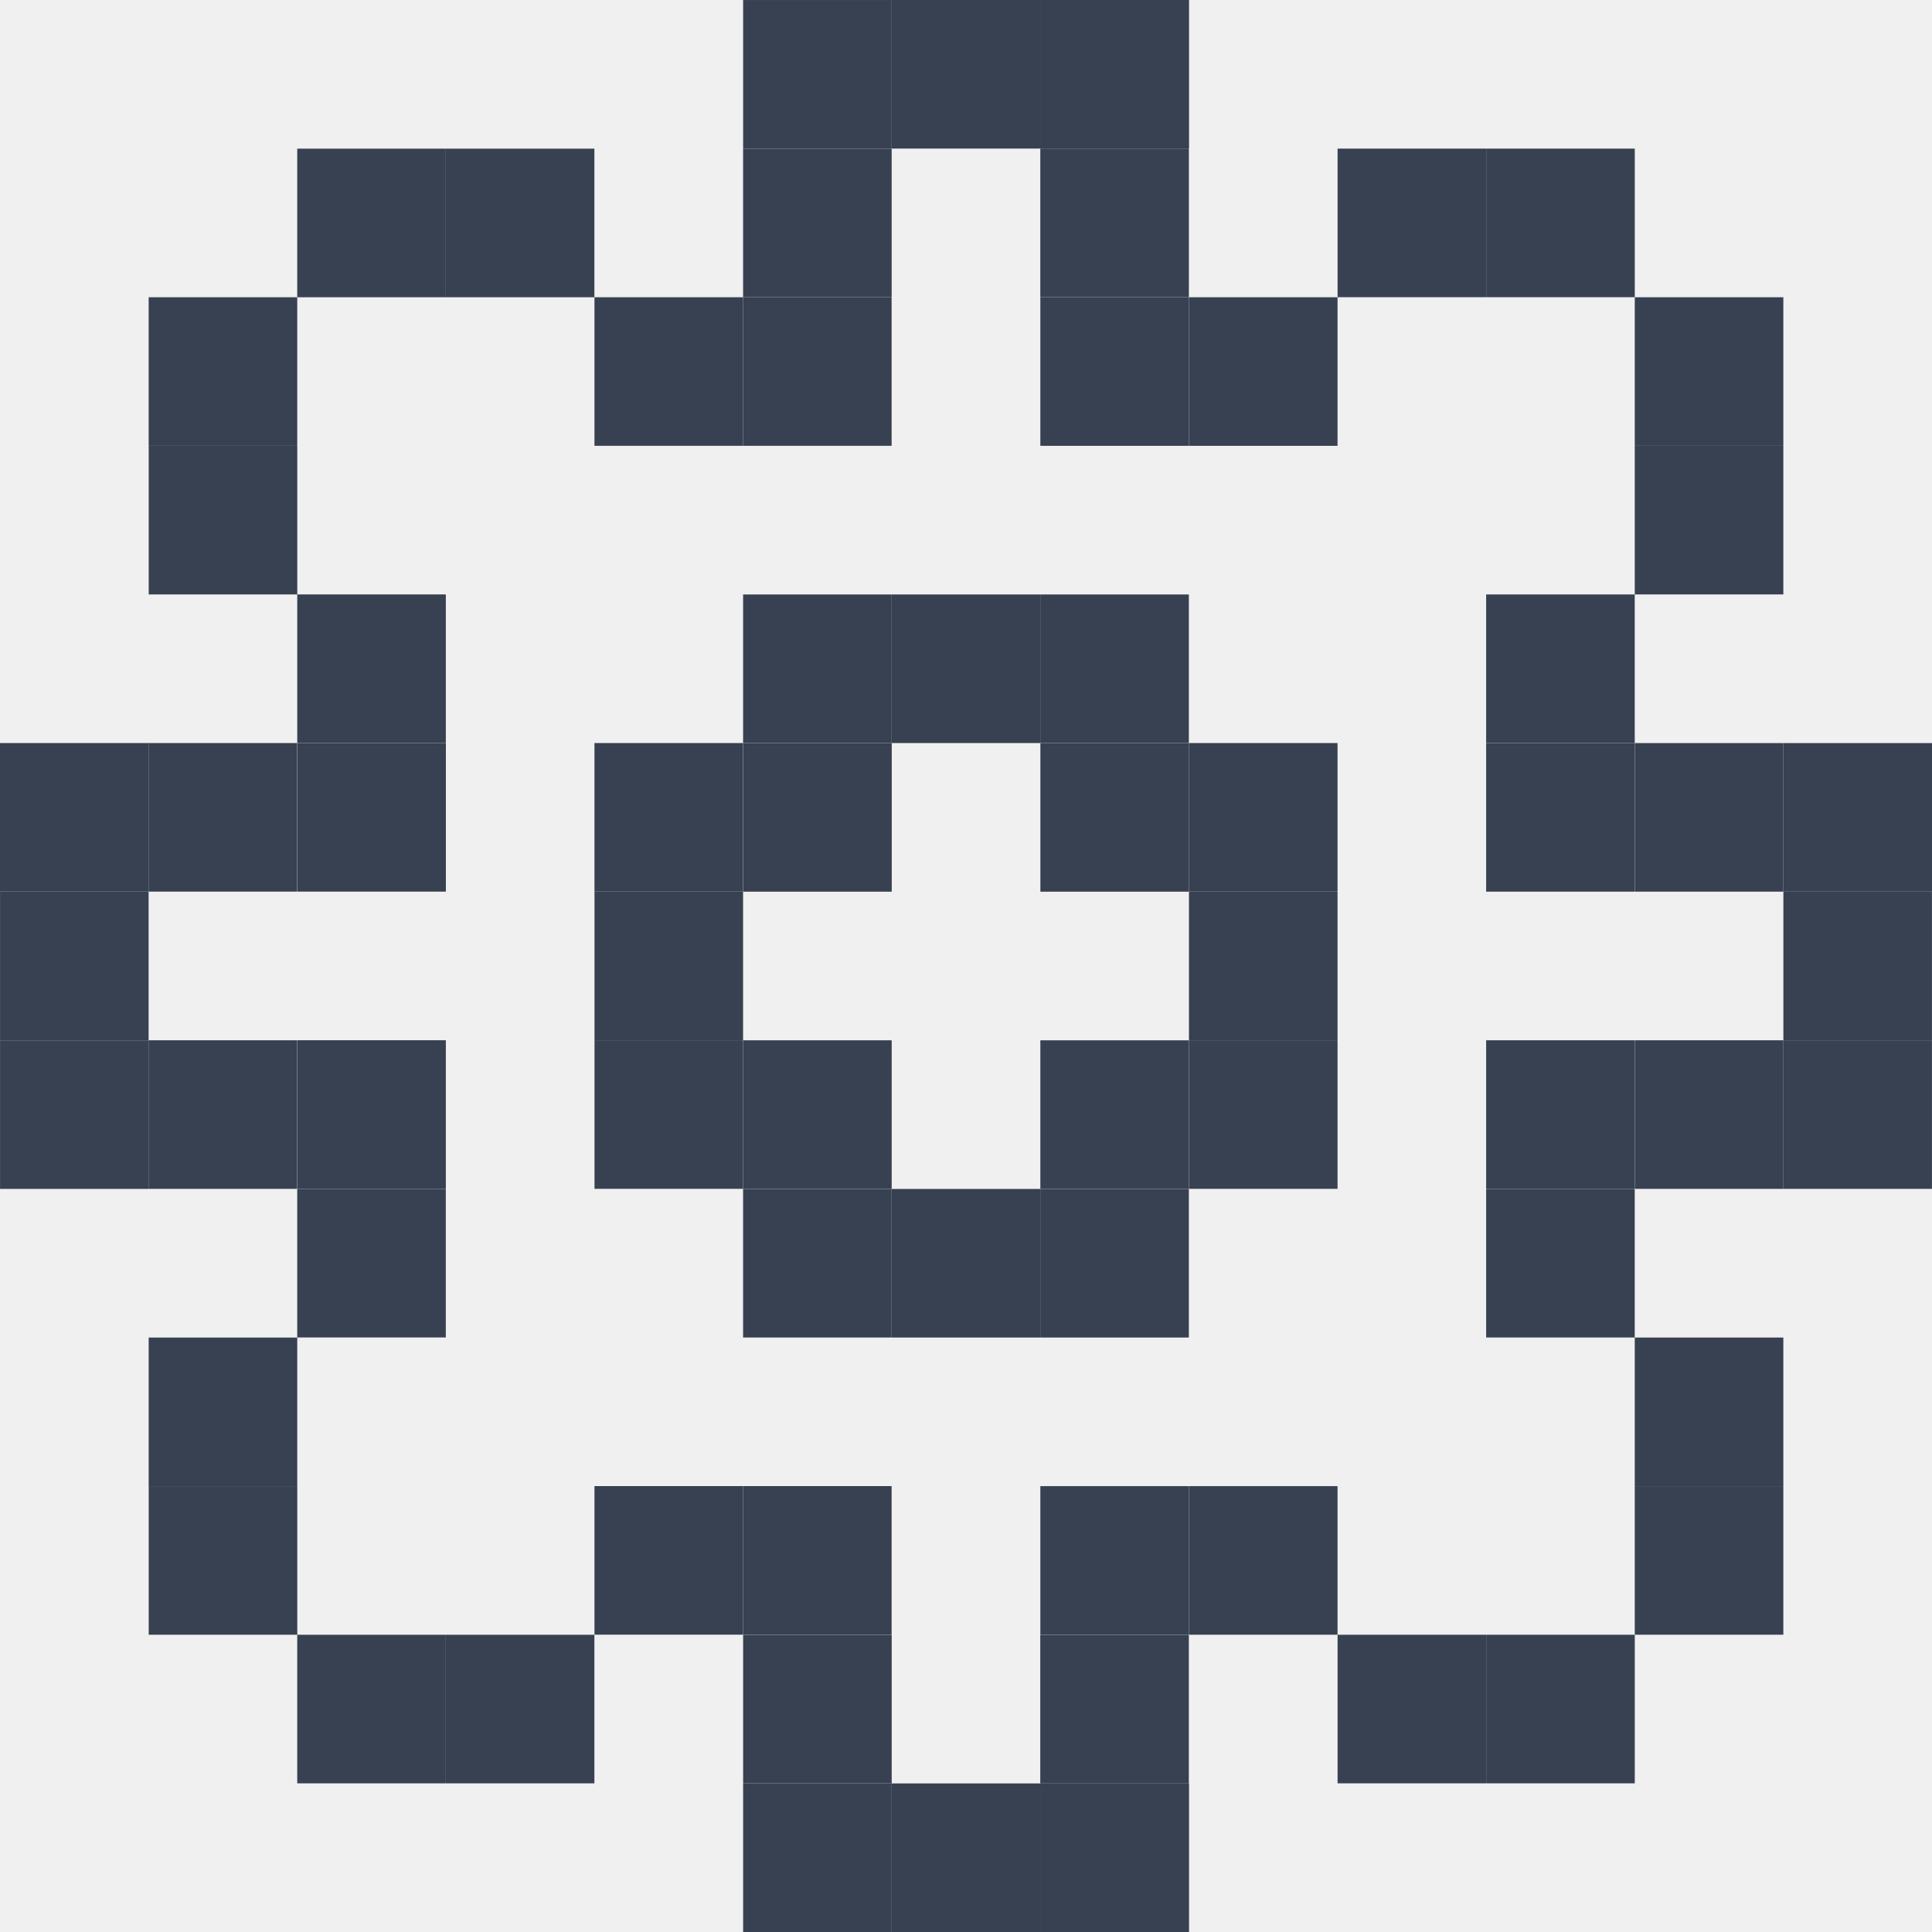
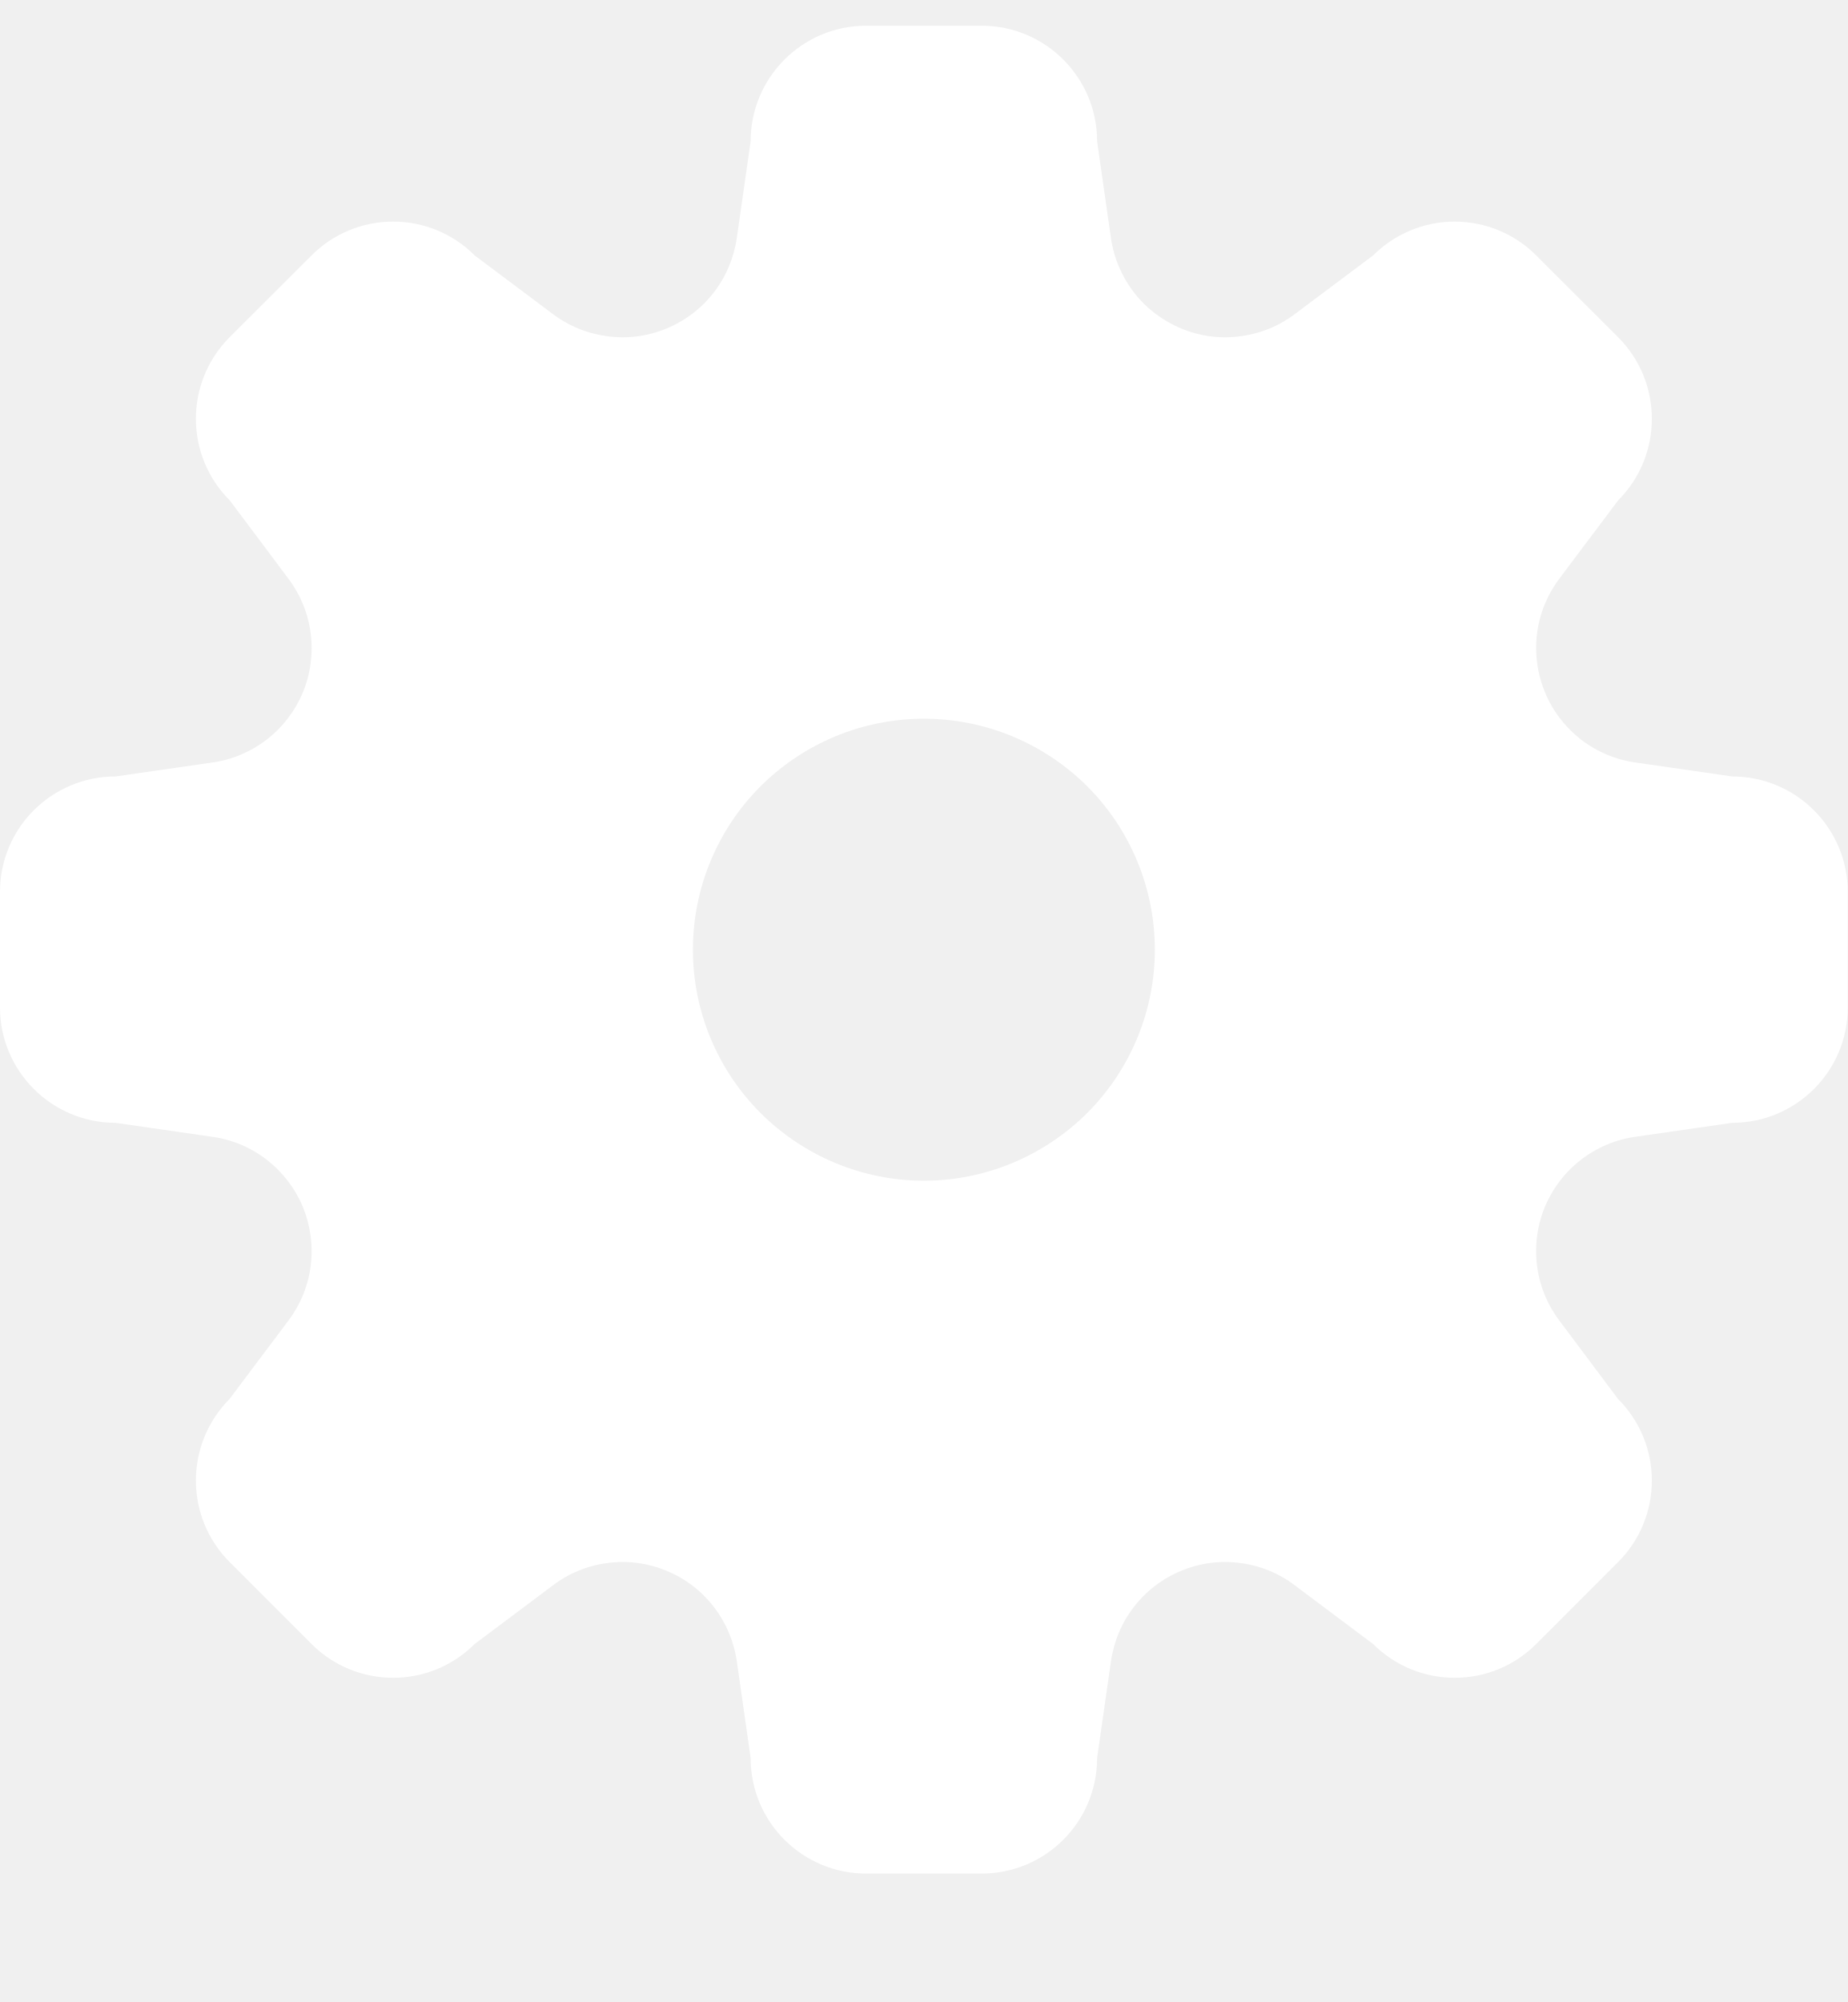
- <svg xmlns="http://www.w3.org/2000/svg" width="20" height="20" viewBox="0 0 20 20" fill="none">
-   <g id="Group 14060">
-     <rect id="Rectangle 2703" x="3.077" y="1.539" width="1.538" height="1.538" fill="#374151" />
-     <rect id="Rectangle 3159" width="1.538" height="1.538" transform="matrix(-1 0 0 1 16.9231 1.53857)" fill="#374151" />
-     <rect id="Rectangle 3157" x="9.231" width="1.538" height="1.538" fill="#374151" />
-     <rect id="Rectangle 3190" x="9.231" y="6.154" width="1.538" height="1.538" fill="#374151" />
-     <rect id="Rectangle 3193" x="9.231" y="12.308" width="1.538" height="1.538" fill="#374151" />
-     <rect id="Rectangle 3149" x="3.077" y="16.923" width="1.538" height="1.538" fill="#374151" />
-     <rect id="Rectangle 3161" width="1.538" height="1.538" transform="matrix(-1 0 0 1 16.9231 16.9229)" fill="#374151" />
-     <rect id="Rectangle 3151" x="6.154" y="15.384" width="1.538" height="1.538" fill="#374151" />
-     <rect id="Rectangle 3162" width="1.538" height="1.538" transform="matrix(-1 0 0 1 13.8461 15.3845)" fill="#374151" />
-     <rect id="Rectangle 3153" x="6.154" y="3.077" width="1.538" height="1.538" fill="#374151" />
-     <rect id="Rectangle 3163" width="1.538" height="1.538" transform="matrix(-1 0 0 1 13.8461 3.07715)" fill="#374151" />
-     <rect id="Rectangle 3140" y="7.692" width="1.538" height="1.538" fill="#374151" />
-     <rect id="Rectangle 3184" x="6.154" y="7.692" width="1.538" height="1.538" fill="#374151" />
-     <rect id="Rectangle 3187" x="12.308" y="7.692" width="1.538" height="1.538" fill="#374151" />
-     <rect id="Rectangle 3164" width="1.538" height="1.538" transform="matrix(-1 0 0 1 20 7.69238)" fill="#374151" />
-     <rect id="Rectangle 3136" x="3.077" y="3.077" width="1.538" height="1.538" transform="rotate(90 3.0769 3.07715)" fill="#374151" />
-     <rect id="Rectangle 3165" width="1.538" height="1.538" transform="matrix(-5.18986e-09 1 1 5.18986e-09 16.9231 3.07715)" fill="#374151" />
-     <rect id="Rectangle 3155" x="9.231" width="1.538" height="1.538" transform="rotate(90 9.23077 0)" fill="#374151" />
-     <rect id="Rectangle 3191" x="9.231" y="6.154" width="1.538" height="1.538" transform="rotate(90 9.23077 6.15381)" fill="#374151" />
-     <rect id="Rectangle 3196" x="9.231" y="7.692" width="1.538" height="1.538" transform="rotate(90 9.23077 7.69238)" fill="#374151" />
-     <rect id="Rectangle 3197" x="12.308" y="7.692" width="1.538" height="1.538" transform="rotate(90 12.3077 7.69238)" fill="#374151" />
-     <rect id="Rectangle 3198" x="12.308" y="10.769" width="1.538" height="1.538" transform="rotate(90 12.3077 10.769)" fill="#374151" />
-     <rect id="Rectangle 3199" x="9.231" y="10.769" width="1.538" height="1.538" transform="rotate(90 9.23077 10.769)" fill="#374151" />
-     <rect id="Rectangle 3194" x="9.231" y="12.308" width="1.538" height="1.538" transform="rotate(90 9.23077 12.3076)" fill="#374151" />
-     <rect id="Rectangle 3166" width="1.538" height="1.538" transform="matrix(-5.18986e-09 1 1 5.18986e-09 10.7692 0)" fill="#374151" />
-     <rect id="Rectangle 3147" x="3.077" y="13.846" width="1.538" height="1.538" transform="rotate(90 3.0769 13.8462)" fill="#374151" />
-     <rect id="Rectangle 3167" width="1.538" height="1.538" transform="matrix(-5.18986e-09 1 1 5.18986e-09 16.9231 13.8462)" fill="#374151" />
-     <rect id="Rectangle 3142" x="1.538" y="9.231" width="1.538" height="1.538" transform="rotate(90 1.53845 9.23096)" fill="#374151" />
-     <rect id="Rectangle 3185" x="7.692" y="9.231" width="1.538" height="1.538" transform="rotate(90 7.69232 9.23096)" fill="#374151" />
-     <rect id="Rectangle 3188" x="13.846" y="9.231" width="1.538" height="1.538" transform="rotate(90 13.8461 9.23096)" fill="#374151" />
-     <rect id="Rectangle 3168" width="1.538" height="1.538" transform="matrix(-5.18986e-09 1 1 5.18986e-09 18.4615 9.23096)" fill="#374151" />
-     <rect id="Rectangle 3138" x="4.615" y="6.154" width="1.538" height="1.538" transform="rotate(90 4.61536 6.15381)" fill="#374151" />
-     <rect id="Rectangle 3169" width="1.538" height="1.538" transform="matrix(-5.18986e-09 1 1 5.18986e-09 15.3846 6.15381)" fill="#374151" />
-     <rect id="Rectangle 3146" x="4.615" y="12.308" width="1.538" height="1.538" transform="rotate(90 4.61536 12.3076)" fill="#374151" />
-     <rect id="Rectangle 3170" width="1.538" height="1.538" transform="matrix(-5.18986e-09 1 1 5.18986e-09 15.3846 12.3076)" fill="#374151" />
-     <rect id="Rectangle 3135" x="4.615" y="1.539" width="1.538" height="1.538" fill="#374151" />
-     <rect id="Rectangle 3171" width="1.538" height="1.538" transform="matrix(-1 0 0 1 15.3846 1.53857)" fill="#374151" />
-     <rect id="Rectangle 3158" x="10.769" width="1.538" height="1.538" fill="#374151" />
-     <rect id="Rectangle 3192" x="10.769" y="6.154" width="1.538" height="1.538" fill="#374151" />
-     <rect id="Rectangle 3195" x="10.769" y="12.308" width="1.538" height="1.538" fill="#374151" />
-     <rect id="Rectangle 3150" x="4.615" y="16.923" width="1.538" height="1.538" fill="#374151" />
-     <rect id="Rectangle 3173" width="1.538" height="1.538" transform="matrix(-1 0 0 1 15.3846 16.9229)" fill="#374151" />
-     <rect id="Rectangle 3152" x="7.692" y="15.384" width="1.538" height="1.538" fill="#374151" />
-     <rect id="Rectangle 3174" width="1.538" height="1.538" transform="matrix(-1 0 0 1 12.3077 15.3845)" fill="#374151" />
-     <rect id="Rectangle 3154" x="7.692" y="3.077" width="1.538" height="1.538" fill="#374151" />
-     <rect id="Rectangle 3175" width="1.538" height="1.538" transform="matrix(-1 0 0 1 12.3077 3.07715)" fill="#374151" />
-     <rect id="Rectangle 3141" x="1.538" y="7.692" width="1.538" height="1.538" fill="#374151" />
-     <rect id="Rectangle 3176" width="1.538" height="1.538" transform="matrix(-1 0 0 1 18.4615 7.69238)" fill="#374151" />
-     <rect id="Rectangle 3144" x="1.538" y="10.769" width="1.538" height="1.538" fill="#374151" />
-     <rect id="Rectangle 3177" width="1.538" height="1.538" transform="matrix(-1 0 0 1 18.4615 10.769)" fill="#374151" />
-     <rect id="Rectangle 3137" x="3.077" y="4.615" width="1.538" height="1.538" transform="rotate(90 3.0769 4.61548)" fill="#374151" />
-     <rect id="Rectangle 3178" width="1.538" height="1.538" transform="matrix(-5.18986e-09 1 1 5.18986e-09 16.9231 4.61548)" fill="#374151" />
-     <rect id="Rectangle 3156" x="9.231" y="1.539" width="1.538" height="1.538" transform="rotate(90 9.23083 1.53857)" fill="#374151" />
-     <rect id="Rectangle 3179" width="1.538" height="1.538" transform="matrix(-5.18986e-09 1 1 5.18986e-09 10.7692 1.53857)" fill="#374151" />
-     <g id="Group 14058">
-       <rect id="Rectangle 3159_2" width="1.538" height="1.538" transform="matrix(1 0 0 -1 9.23077 20)" fill="#374151" />
-       <rect id="Rectangle 3160" width="1.538" height="1.538" transform="matrix(5.18986e-09 -1 -1 -5.18986e-09 9.23077 20)" fill="#374151" />
-       <rect id="Rectangle 3161_2" width="1.538" height="1.538" transform="matrix(1 0 0 -1 10.7692 20)" fill="#374151" />
-       <rect id="Rectangle 3162_2" width="1.538" height="1.538" transform="matrix(5.18986e-09 -1 -1 -5.18986e-09 9.23083 18.4614)" fill="#374151" />
-     </g>
-     <g id="Group 14059">
-       <rect id="Rectangle 3160_2" x="10.769" y="20" width="1.538" height="1.538" transform="rotate(-90 10.7692 20)" fill="#374151" />
-       <rect id="Rectangle 3162_3" x="10.769" y="18.461" width="1.538" height="1.538" transform="rotate(-90 10.7692 18.4614)" fill="#374151" />
-     </g>
-     <rect id="Rectangle 3148" x="3.077" y="15.384" width="1.538" height="1.538" transform="rotate(90 3.0769 15.3845)" fill="#374151" />
-     <rect id="Rectangle 3180" width="1.538" height="1.538" transform="matrix(-5.18986e-09 1 1 5.18986e-09 16.9231 15.3845)" fill="#374151" />
-     <rect id="Rectangle 3143" x="1.539" y="10.769" width="1.538" height="1.538" transform="rotate(90 1.53851 10.769)" fill="#374151" />
-     <rect id="Rectangle 3186" x="7.692" y="10.769" width="1.538" height="1.538" transform="rotate(90 7.69232 10.769)" fill="#374151" />
-     <rect id="Rectangle 3189" x="13.846" y="10.769" width="1.538" height="1.538" transform="rotate(90 13.8462 10.769)" fill="#374151" />
-     <rect id="Rectangle 3181" width="1.538" height="1.538" transform="matrix(-5.18986e-09 1 1 5.18986e-09 18.4615 10.769)" fill="#374151" />
-     <rect id="Rectangle 3139" x="4.615" y="7.692" width="1.538" height="1.538" transform="rotate(90 4.61542 7.69238)" fill="#374151" />
-     <rect id="Rectangle 3182" width="1.538" height="1.538" transform="matrix(-5.18986e-09 1 1 5.18986e-09 15.3846 7.69238)" fill="#374151" />
-     <rect id="Rectangle 3145" x="4.615" y="10.769" width="1.538" height="1.538" transform="rotate(90 4.61542 10.769)" fill="#374151" />
-     <rect id="Rectangle 3183" width="1.538" height="1.538" transform="matrix(-5.18986e-09 1 1 5.18986e-09 15.3846 10.769)" fill="#374151" />
-   </g>
+ <svg xmlns="http://www.w3.org/2000/svg" width="12" height="13" viewBox="0 0 12 13" fill="none">
+   <path fill-rule="evenodd" clip-rule="evenodd" d="M5.625 0.167C5.211 0.167 4.875 0.503 4.875 0.917L4.785 1.546C4.766 1.675 4.715 1.797 4.635 1.9C4.555 2.003 4.45 2.083 4.329 2.133C4.209 2.183 4.078 2.201 3.949 2.184C3.82 2.168 3.697 2.119 3.593 2.041L3.083 1.659C3.014 1.589 2.931 1.534 2.84 1.496C2.749 1.458 2.651 1.439 2.553 1.439C2.455 1.439 2.357 1.458 2.266 1.496C2.175 1.534 2.092 1.589 2.023 1.659L1.492 2.189C1.199 2.482 1.199 2.957 1.492 3.249L1.874 3.759C1.952 3.863 2.002 3.986 2.018 4.115C2.034 4.244 2.017 4.375 1.967 4.496C1.917 4.616 1.837 4.721 1.734 4.801C1.631 4.881 1.509 4.933 1.381 4.951L0.75 5.042C0.336 5.042 0 5.377 0 5.791V6.542C0 6.955 0.336 7.291 0.75 7.291L1.38 7.382C1.509 7.4 1.631 7.452 1.734 7.532C1.836 7.612 1.917 7.717 1.967 7.837C2.016 7.957 2.034 8.089 2.018 8.218C2.002 8.347 1.952 8.47 1.874 8.574L1.492 9.083C1.199 9.377 1.199 9.851 1.492 10.144L2.023 10.675C2.316 10.968 2.79 10.968 3.083 10.675L3.593 10.293C3.697 10.214 3.82 10.165 3.949 10.149C4.078 10.132 4.209 10.15 4.329 10.2C4.449 10.249 4.555 10.33 4.634 10.432C4.714 10.535 4.766 10.657 4.785 10.786L4.875 11.416C4.875 11.831 5.211 12.166 5.625 12.166H6.375C6.789 12.166 7.125 11.831 7.125 11.416L7.215 10.787C7.234 10.658 7.285 10.536 7.365 10.433C7.445 10.33 7.55 10.25 7.671 10.2C7.791 10.15 7.922 10.132 8.051 10.149C8.18 10.165 8.303 10.214 8.407 10.293L8.917 10.675C9.21 10.968 9.685 10.968 9.977 10.675L10.508 10.144C10.801 9.851 10.801 9.377 10.508 9.084L10.126 8.574C10.048 8.47 9.998 8.347 9.982 8.218C9.966 8.089 9.983 7.958 10.033 7.837C10.083 7.717 10.163 7.612 10.266 7.532C10.369 7.452 10.491 7.4 10.619 7.382L11.25 7.291C11.664 7.291 12 6.956 12 6.542V5.791C12 5.378 11.664 5.042 11.25 5.042L10.62 4.951C10.491 4.933 10.369 4.881 10.266 4.801C10.164 4.721 10.083 4.616 10.034 4.496C9.984 4.376 9.966 4.244 9.982 4.115C9.998 3.986 10.048 3.863 10.126 3.759L10.508 3.25C10.801 2.957 10.801 2.482 10.508 2.189L9.977 1.659C9.837 1.518 9.646 1.439 9.447 1.439C9.249 1.439 9.058 1.518 8.917 1.659L8.407 2.041C8.303 2.119 8.181 2.168 8.051 2.184C7.922 2.201 7.791 2.183 7.671 2.133C7.551 2.083 7.445 2.003 7.366 1.901C7.286 1.798 7.234 1.676 7.215 1.547L7.125 0.917C7.125 0.503 6.789 0.167 6.375 0.167H5.625ZM6 7.667C6.398 7.667 6.779 7.508 7.061 7.227C7.342 6.946 7.5 6.564 7.5 6.167C7.5 5.769 7.342 5.387 7.061 5.106C6.779 4.825 6.398 4.667 6 4.667C5.602 4.667 5.221 4.825 4.939 5.106C4.658 5.387 4.5 5.769 4.5 6.167C4.5 6.564 4.658 6.946 4.939 7.227C5.221 7.508 5.602 7.667 6 7.667Z" fill="white" />
</svg>
